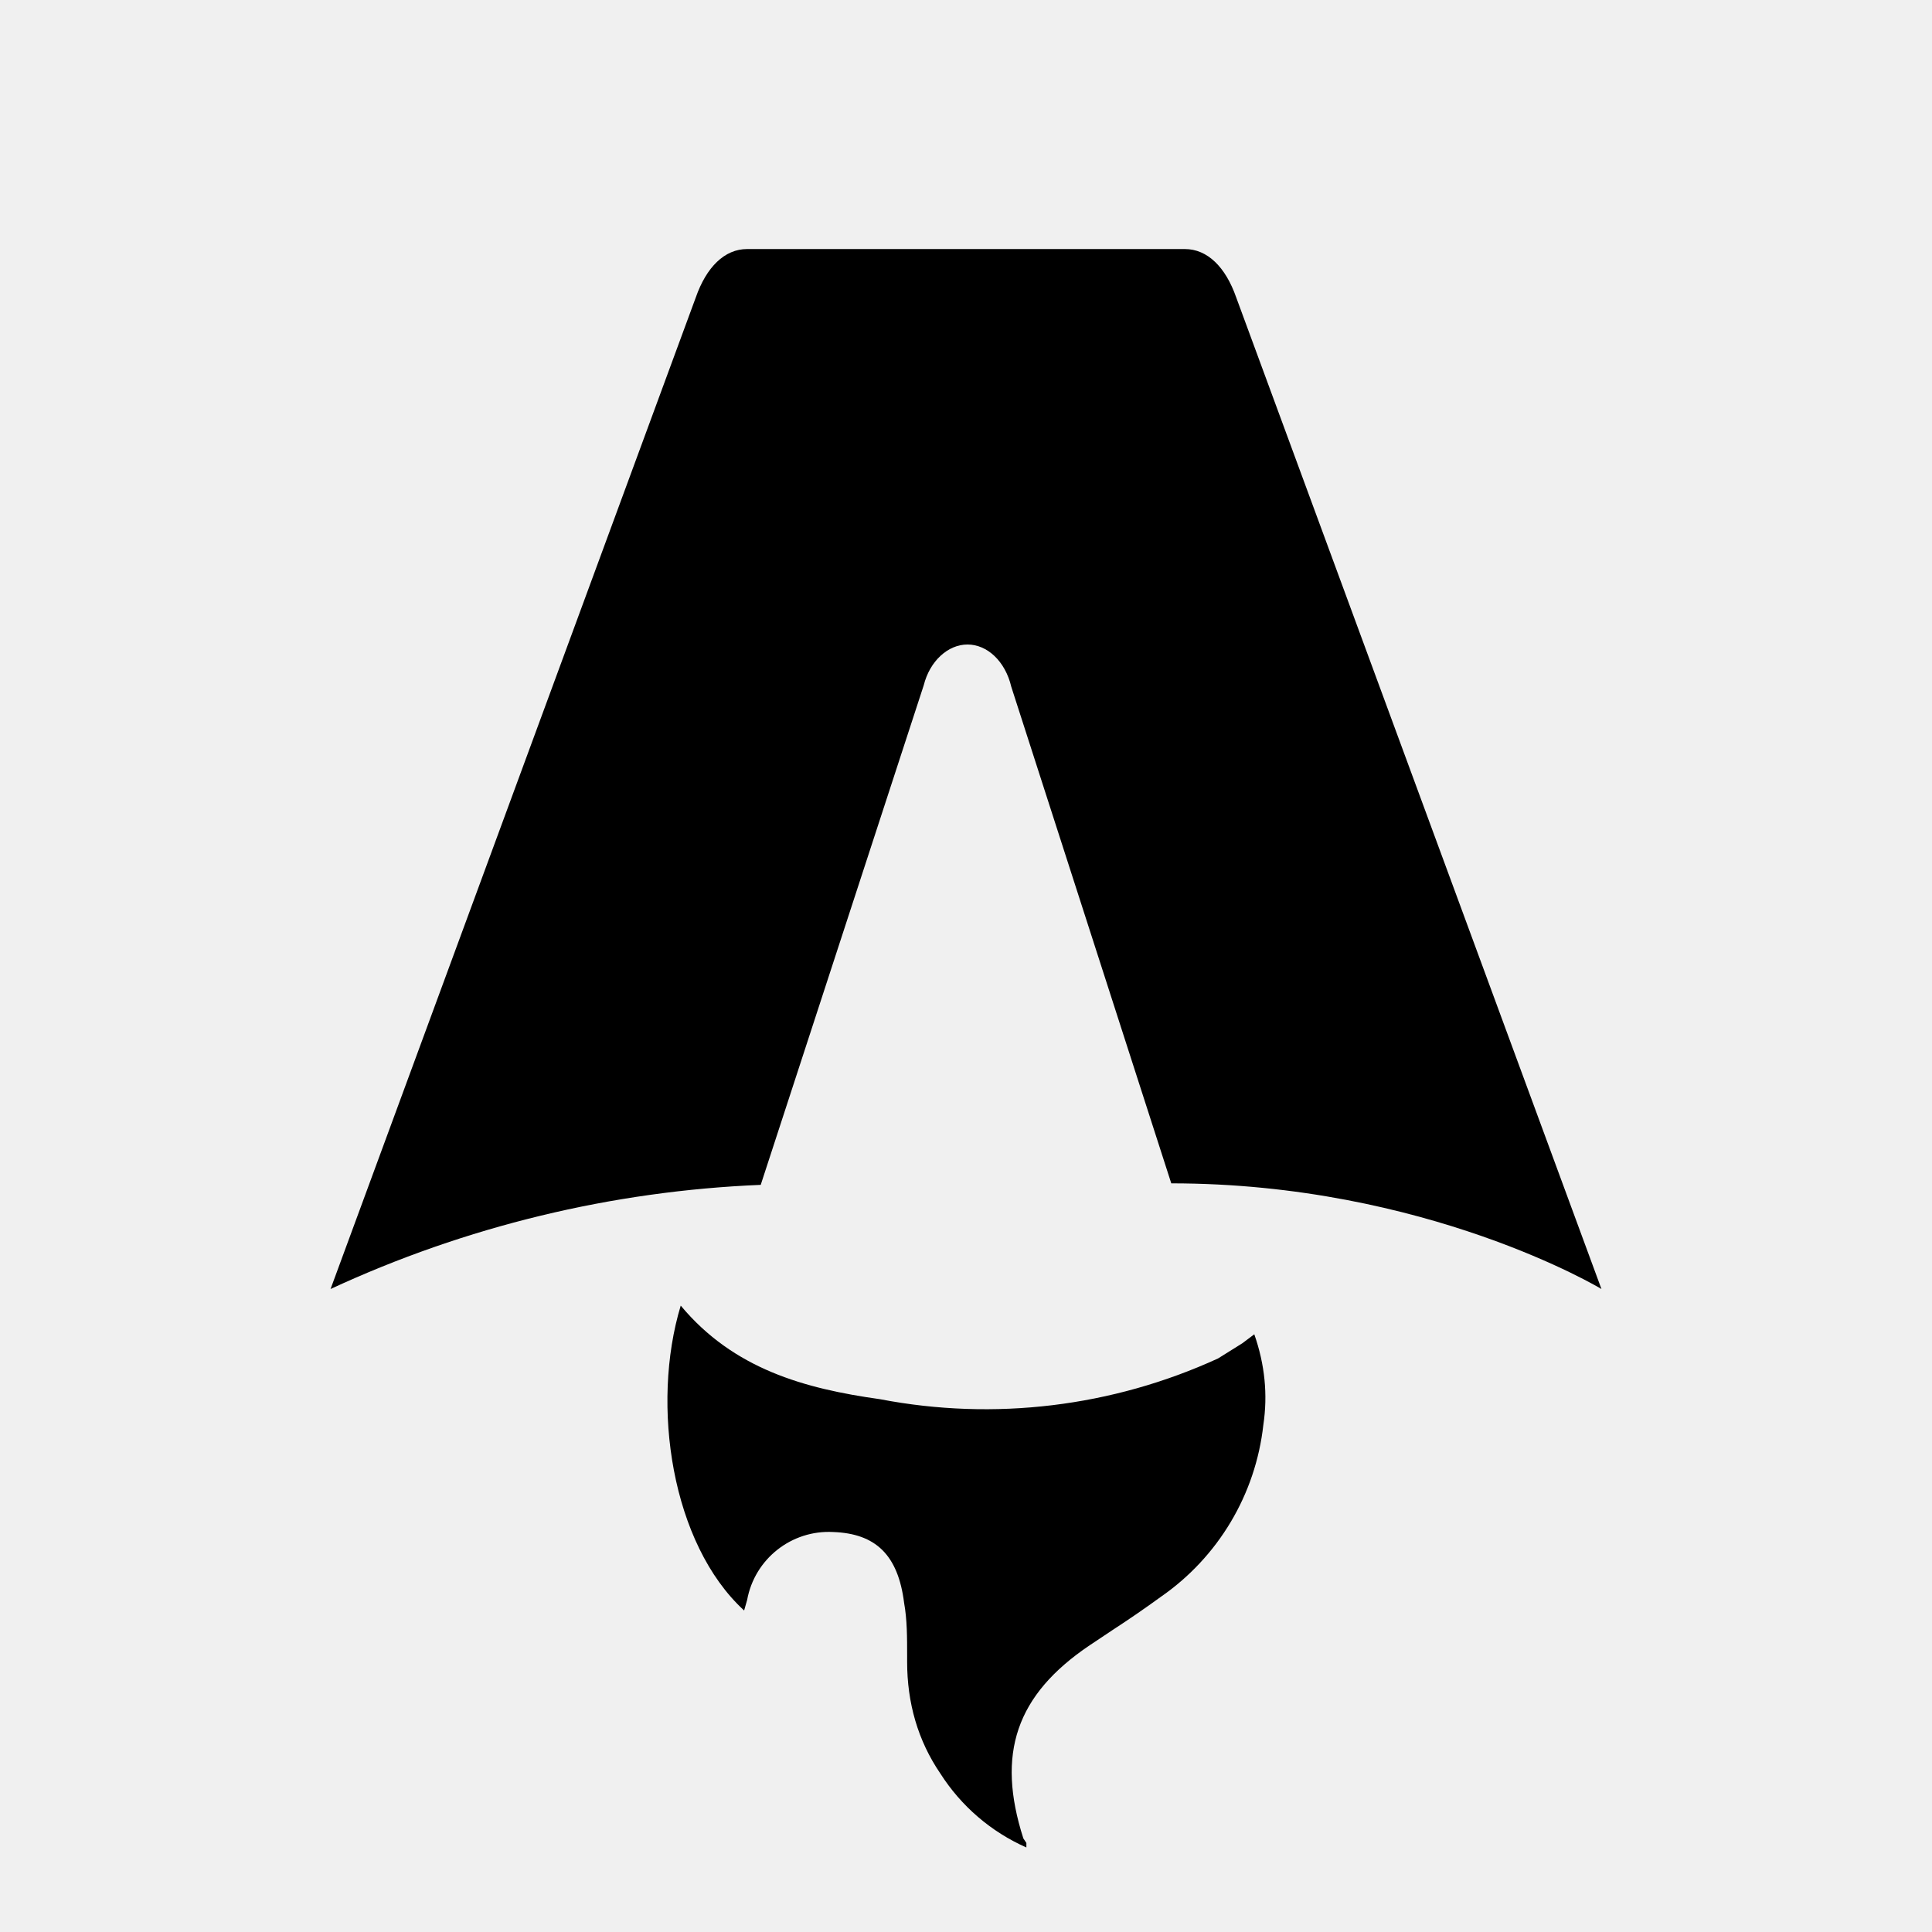
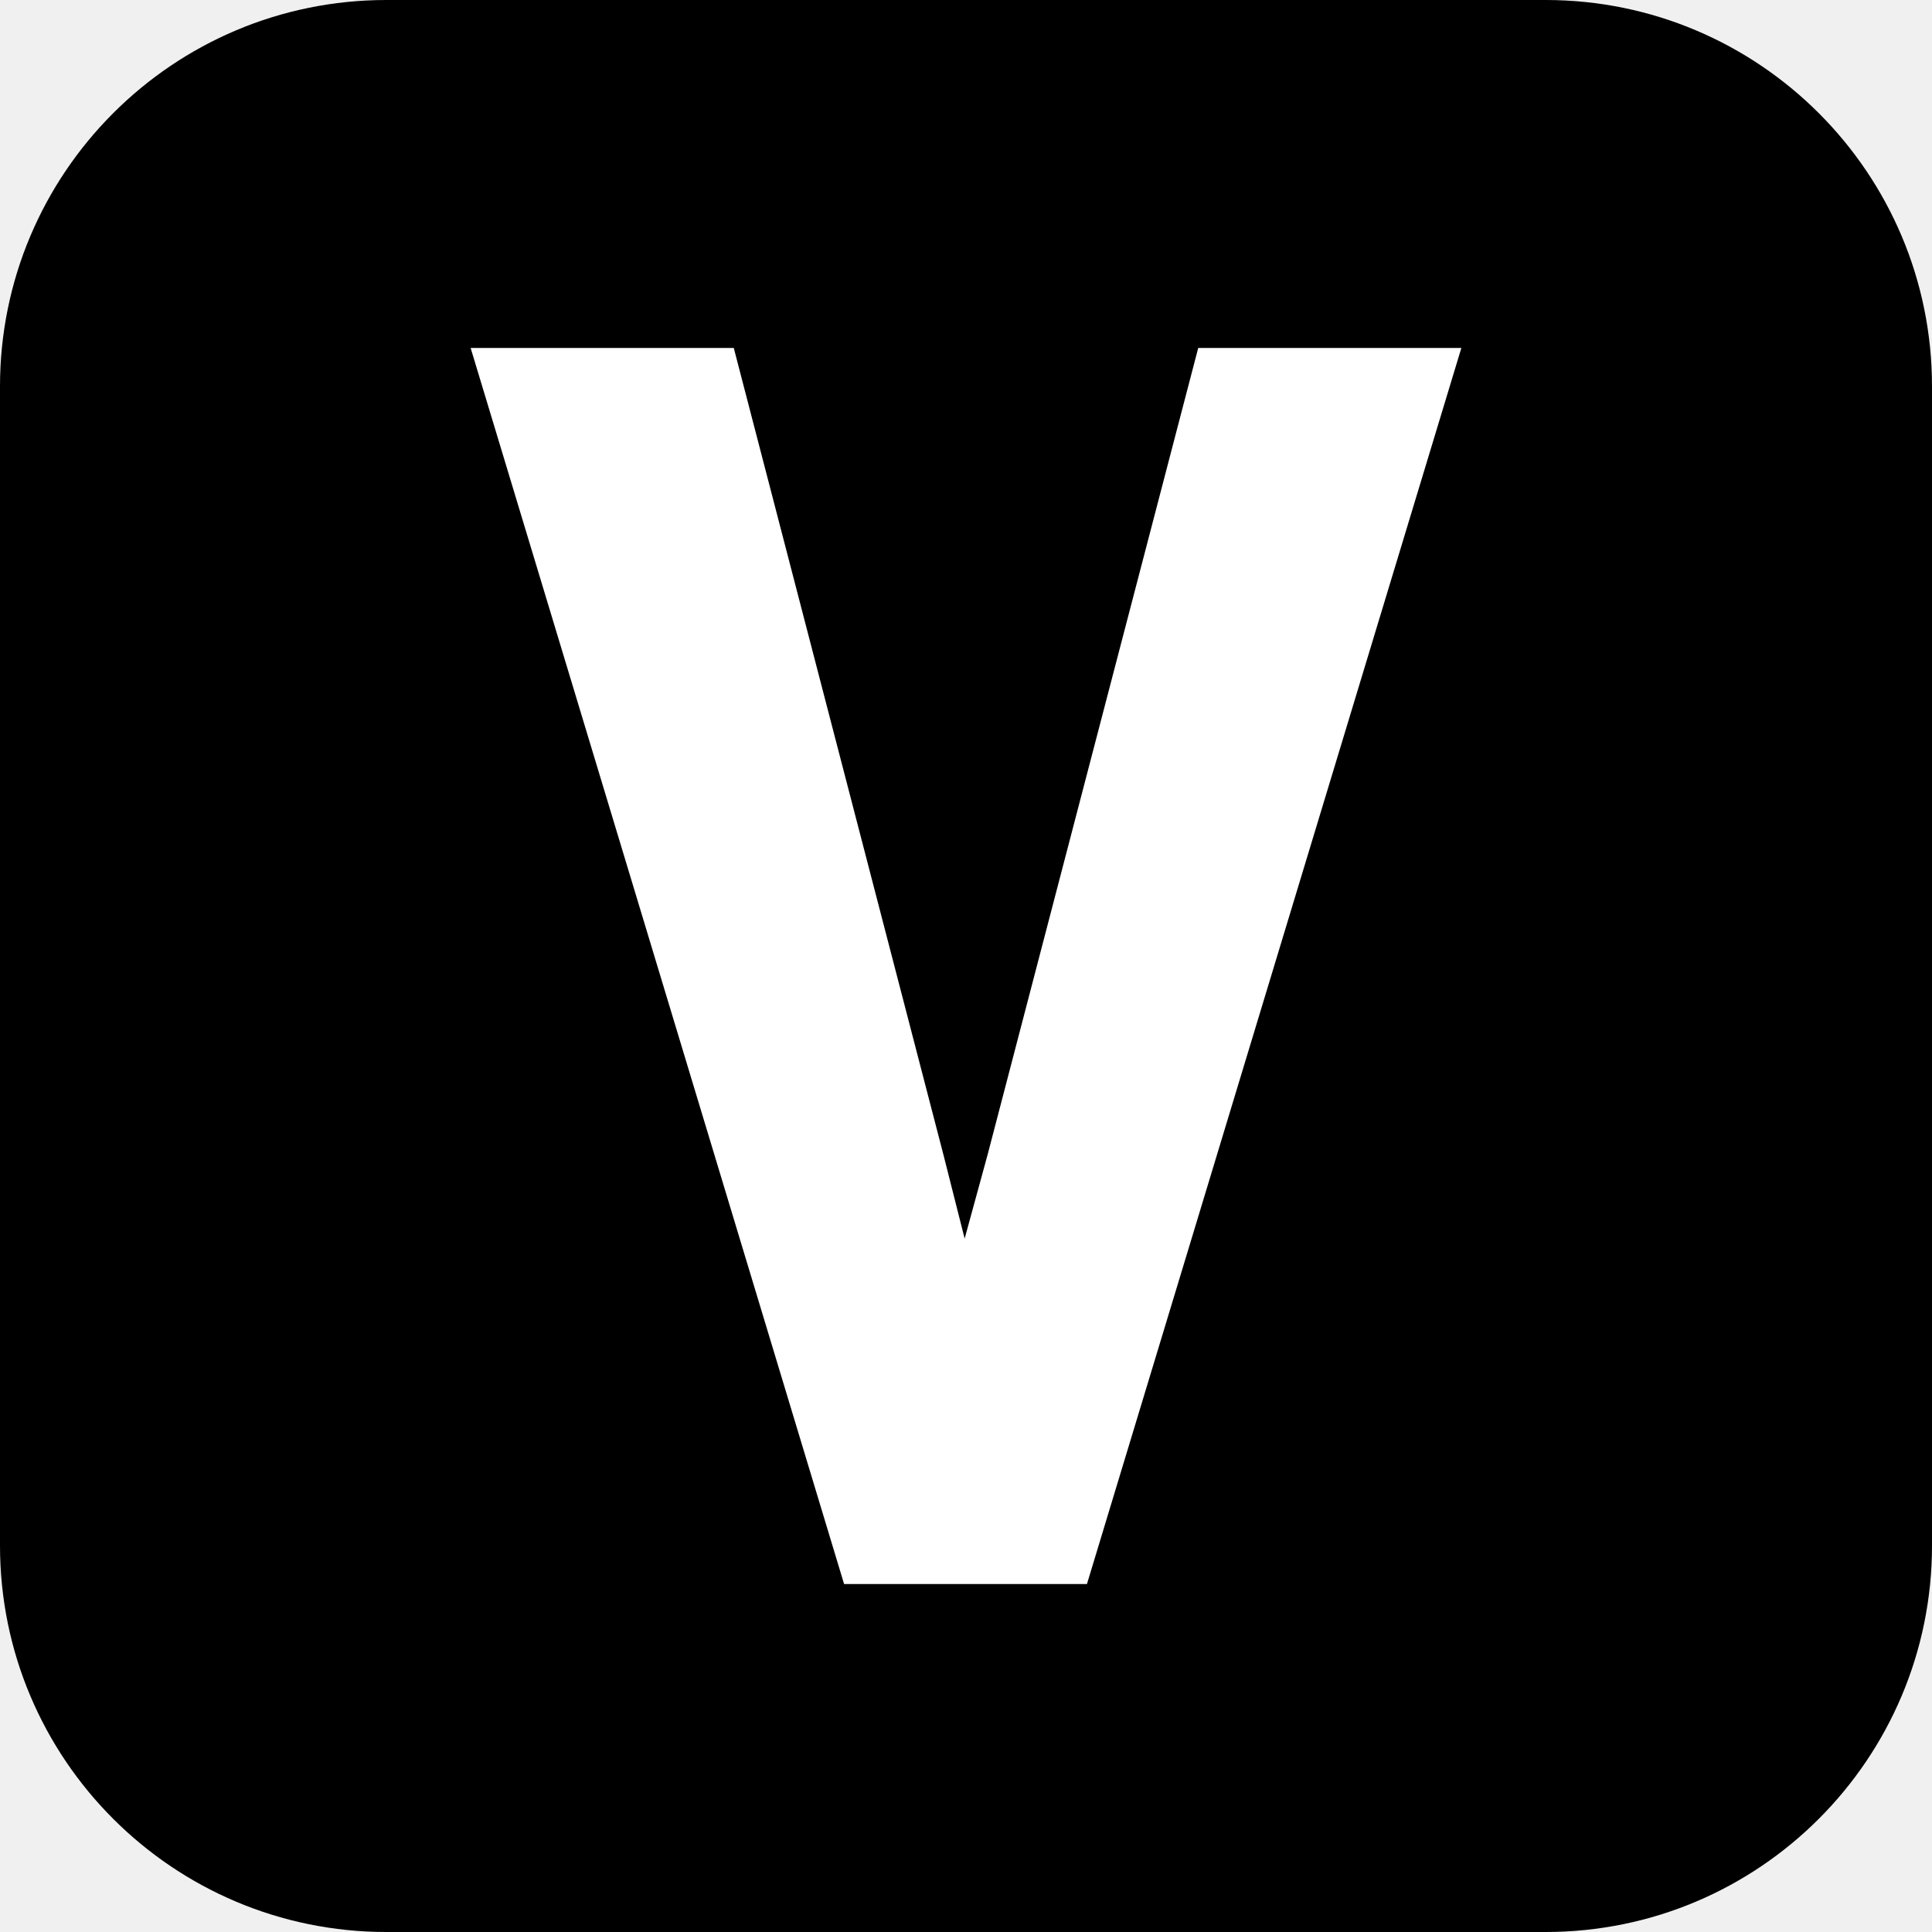
- <svg xmlns="http://www.w3.org/2000/svg" fill="none" viewBox="0 0 128 128">
-   <path d="M50.4 78.5a75.1 75.1 0 0 0-28.5 6.9l24.2-65.7c.7-2 1.9-3.2 3.4-3.2h29c1.5 0 2.7 1.2 3.4 3.2l24.2 65.7s-11.6-7-28.5-7L67 45.5c-.4-1.7-1.6-2.8-2.9-2.8-1.3 0-2.5 1.1-2.9 2.7L50.4 78.5Zm-1.1 28.2Zm-4.2-20.2c-2 6.6-.6 15.8 4.2 20.2a17.5 17.5 0 0 1 .2-.7 5.5 5.5 0 0 1 5.7-4.5c2.8.1 4.3 1.5 4.7 4.7.2 1.1.2 2.3.2 3.5v.4c0 2.7.7 5.2 2.2 7.4a13 13 0 0 0 5.7 4.9v-.3l-.2-.3c-1.8-5.6-.5-9.5 4.4-12.8l1.5-1a73 73 0 0 0 3.2-2.2 16 16 0 0 0 6.8-11.4c.3-2 .1-4-.6-6l-.8.6-1.6 1a37 37 0 0 1-22.4 2.7c-5-.7-9.7-2-13.2-6.2Z" />
-   <style>
-         path { fill: #000; }
-         @media (prefers-color-scheme: dark) {
-             path { fill: #FFF; }
-         }
-     </style>
+ <svg xmlns="http://www.w3.org/2000/svg" width="256" height="256" viewBox="0 0 100 100">
+   <rect width="100" height="100" rx="20" fill="#000000" />
+   <path fill="#fff" d="M24.36 18.01L43.69 81.99L56.26 81.99L75.64 18.01L62.02 18.01L51.12 59.76L49.93 64.11L48.84 59.80L37.98 18.01L24.36 18.01Z" />
</svg>
